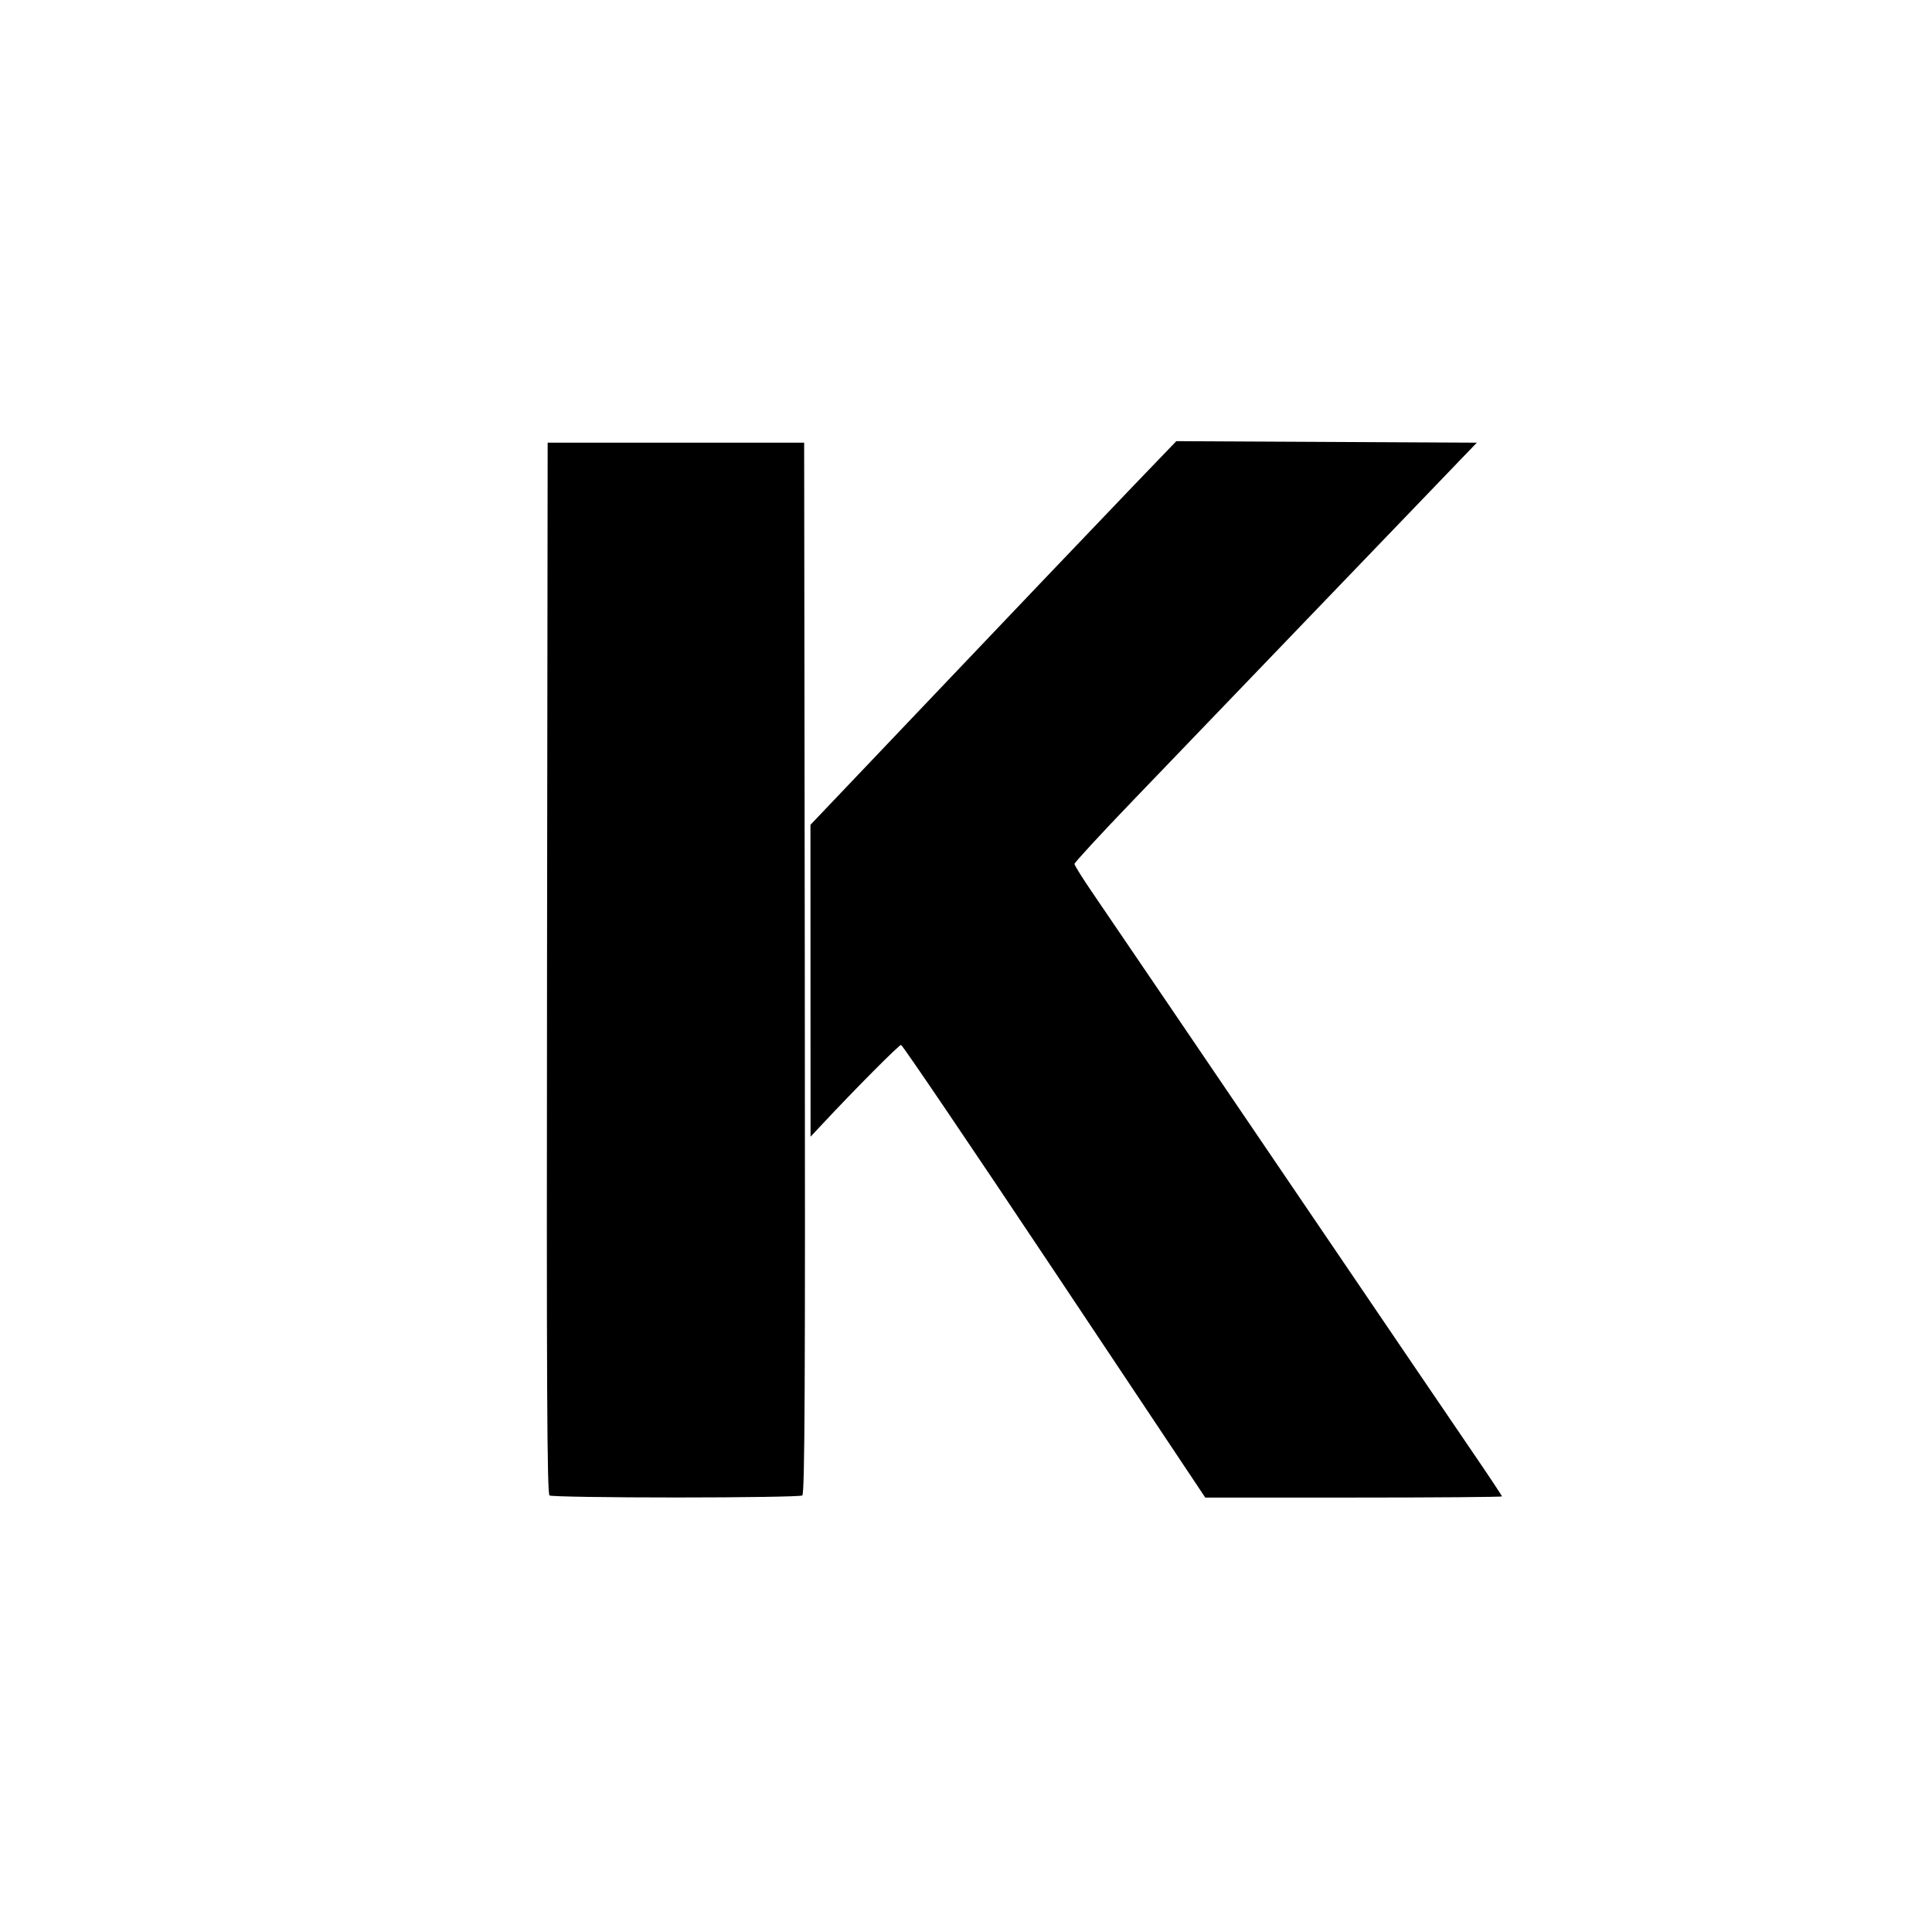
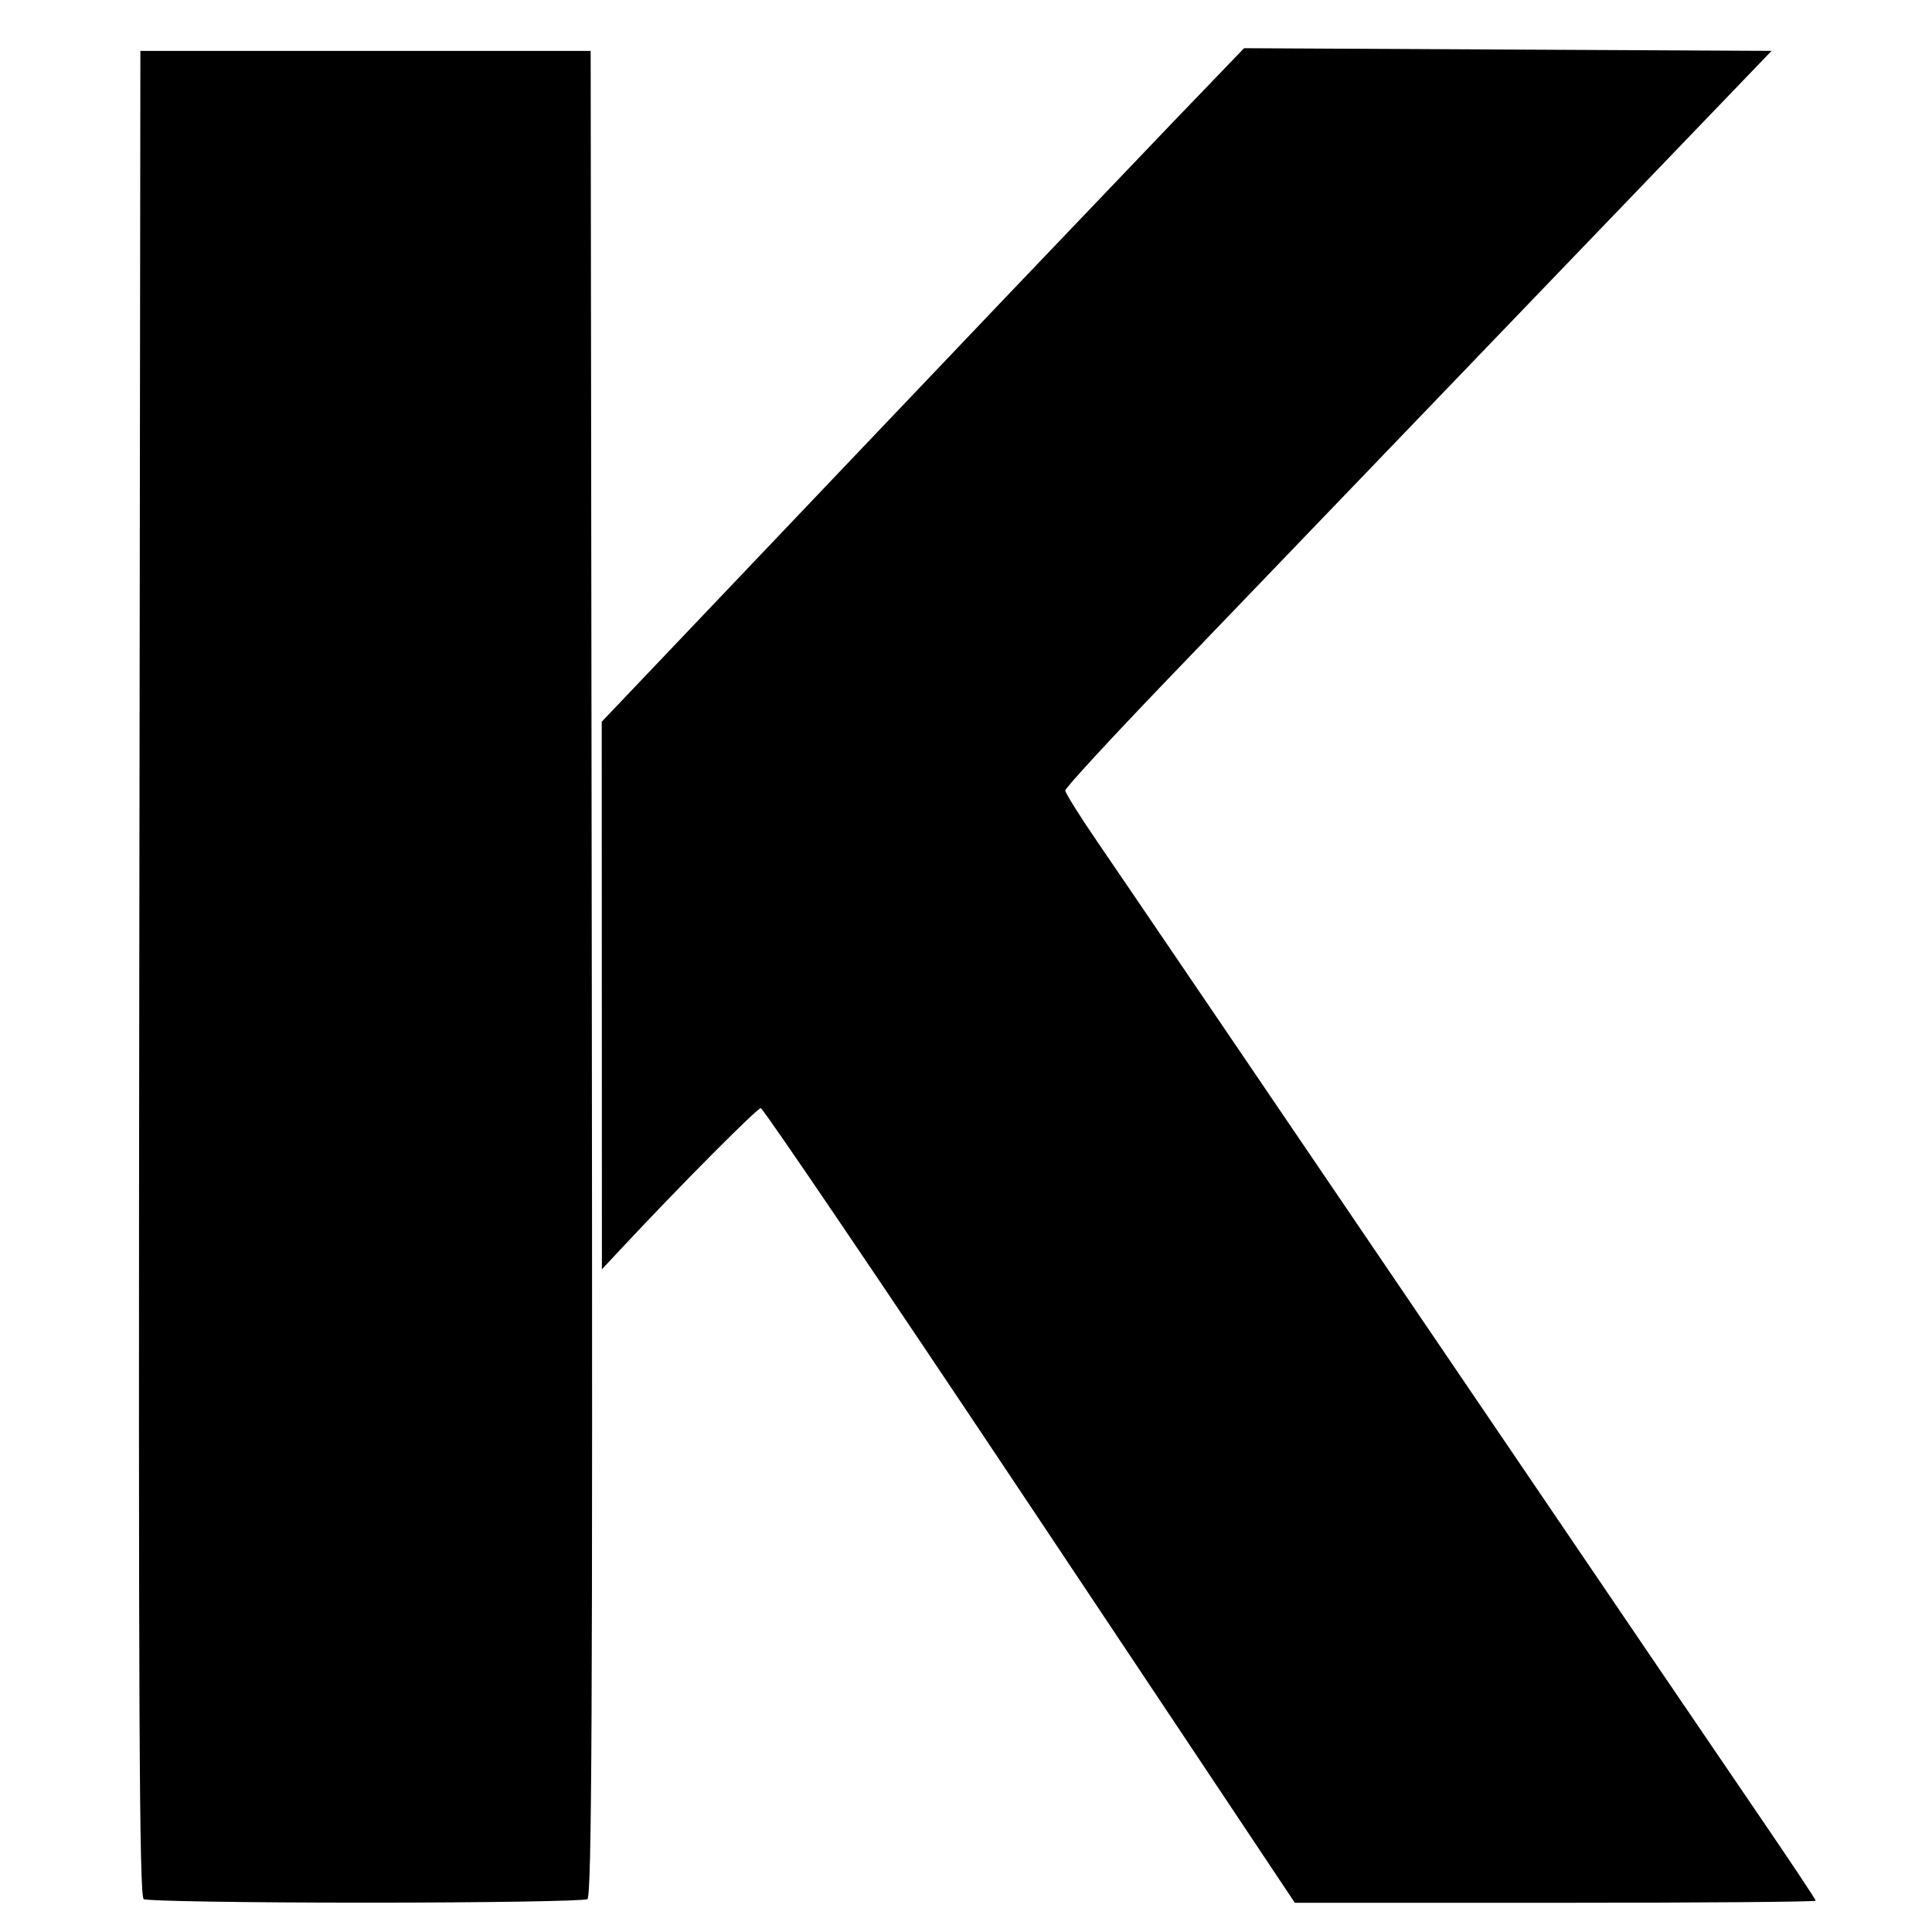
<svg xmlns="http://www.w3.org/2000/svg" width="226.777" height="226.777" viewBox="0 0 226.777 226.777">
-   <path d="M64.505 175.539c-.294-.187-.354-12.764-.295-61.906l.074-61.672h30.107l.075 61.672c.06 49.142 0 61.719-.295 61.906-.204.129-6.878.235-14.833.235s-14.63-.106-14.833-.235zm59.255-26.321c-9.741-14.61-17.839-26.565-17.994-26.565-.25 0-5.34 5.12-9.244 9.298l-1.38 1.475-.006-18.304-.006-18.305 16.564-17.41a9899.403 9899.403 0 0 1 21.473-22.518l4.91-5.107 17.636.09 17.636.089-16.899 17.582c-9.294 9.67-19.92 20.73-23.613 24.577-3.693 3.847-6.715 7.128-6.715 7.291 0 .163.976 1.722 2.17 3.464 1.835 2.68 9.65 14.185 37.5 55.203a6821.19 6821.19 0 0 0 7.187 10.561c1.827 2.677 3.32 4.93 3.32 5.005 0 .077-7.835.139-17.413.139h-17.414z" stroke-width=".295" />
+   <path d="M16.866 222.92c-.516-.328-.622-22.407-.518-108.68l.13-108.268h52.854l.132 108.269c.105 86.272 0 108.351-.518 108.68-.358.226-12.075.412-26.04.412-13.966 0-25.684-.186-26.04-.413zm104.025-46.208c-17.1-25.648-31.317-46.636-31.59-46.636-.438 0-9.374 8.988-16.228 16.323l-2.422 2.59-.01-32.134-.011-32.136 29.079-30.564a17378.979 17378.979 0 0 1 37.697-39.531l8.62-8.966 30.96.158 30.962.156-29.667 30.866a132121.025 132121.025 0 0 0-41.454 43.147c-6.484 6.753-11.79 12.513-11.79 12.8 0 .286 1.714 3.023 3.81 6.08 3.222 4.706 16.942 24.903 65.834 96.913a11974.996 11974.996 0 0 0 12.617 18.54c3.208 4.7 5.829 8.655 5.829 8.787 0 .135-13.755.244-30.57.244h-30.571z" stroke-width=".518" />
</svg>
